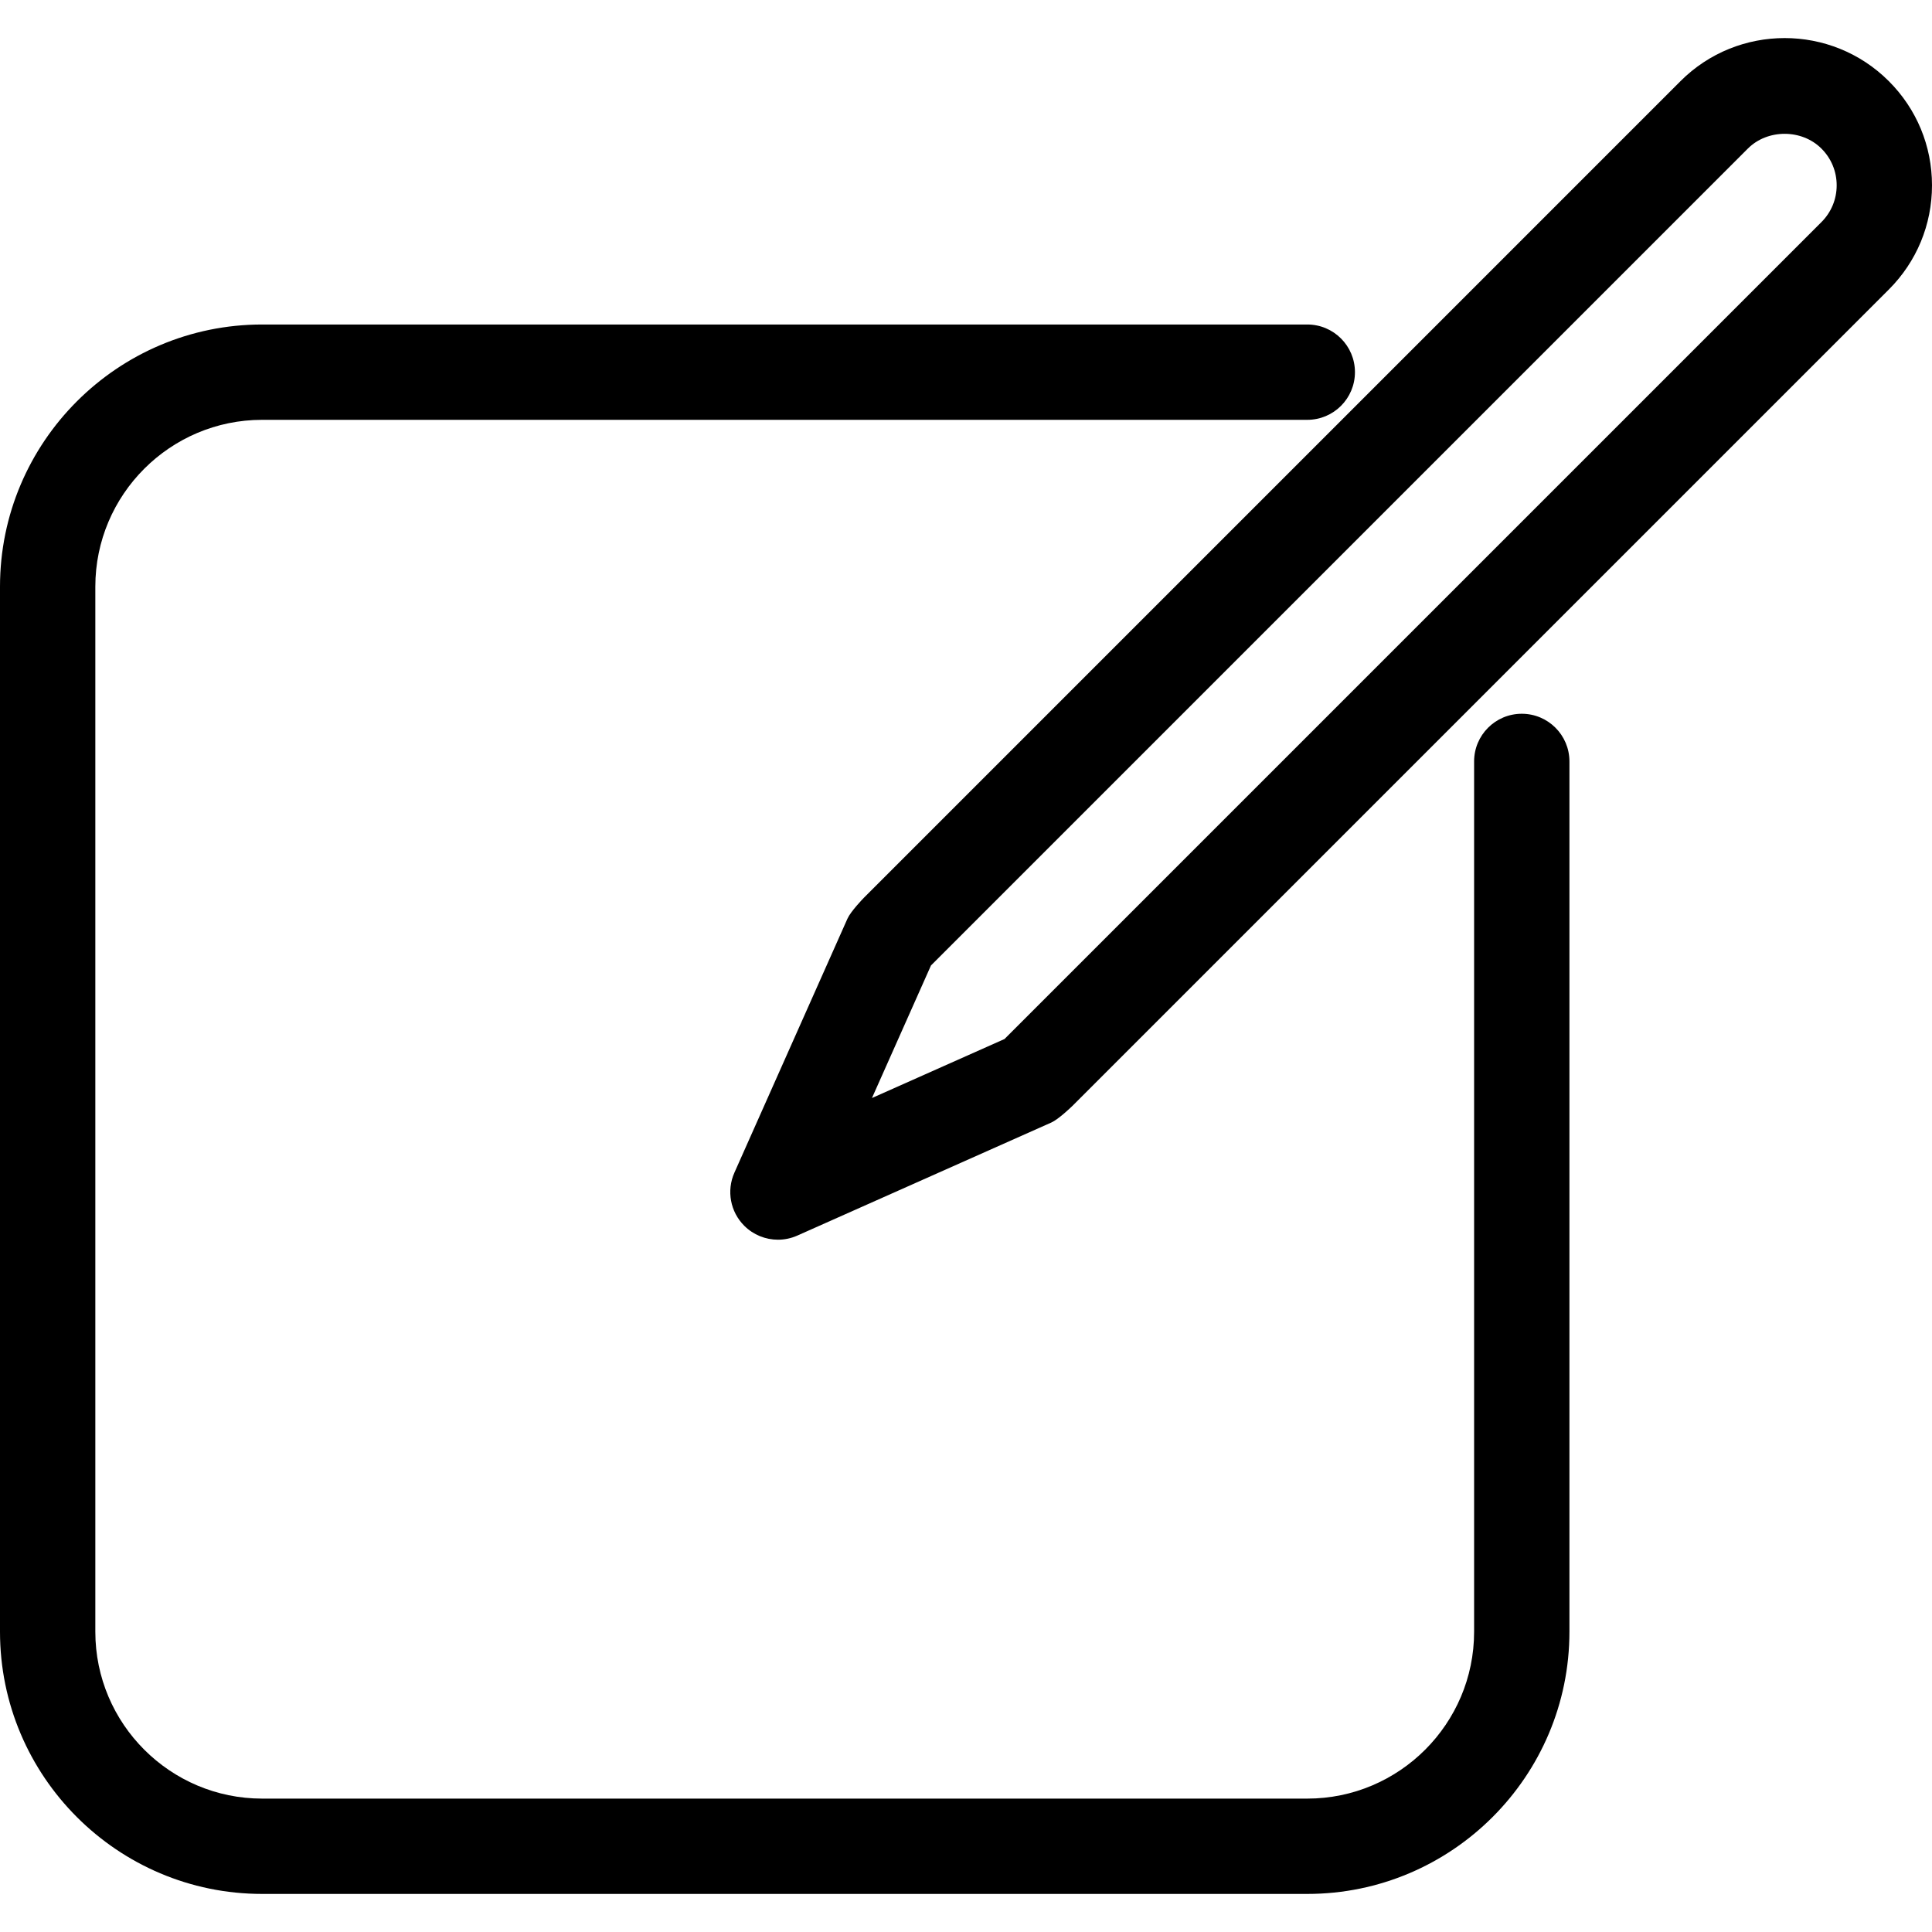
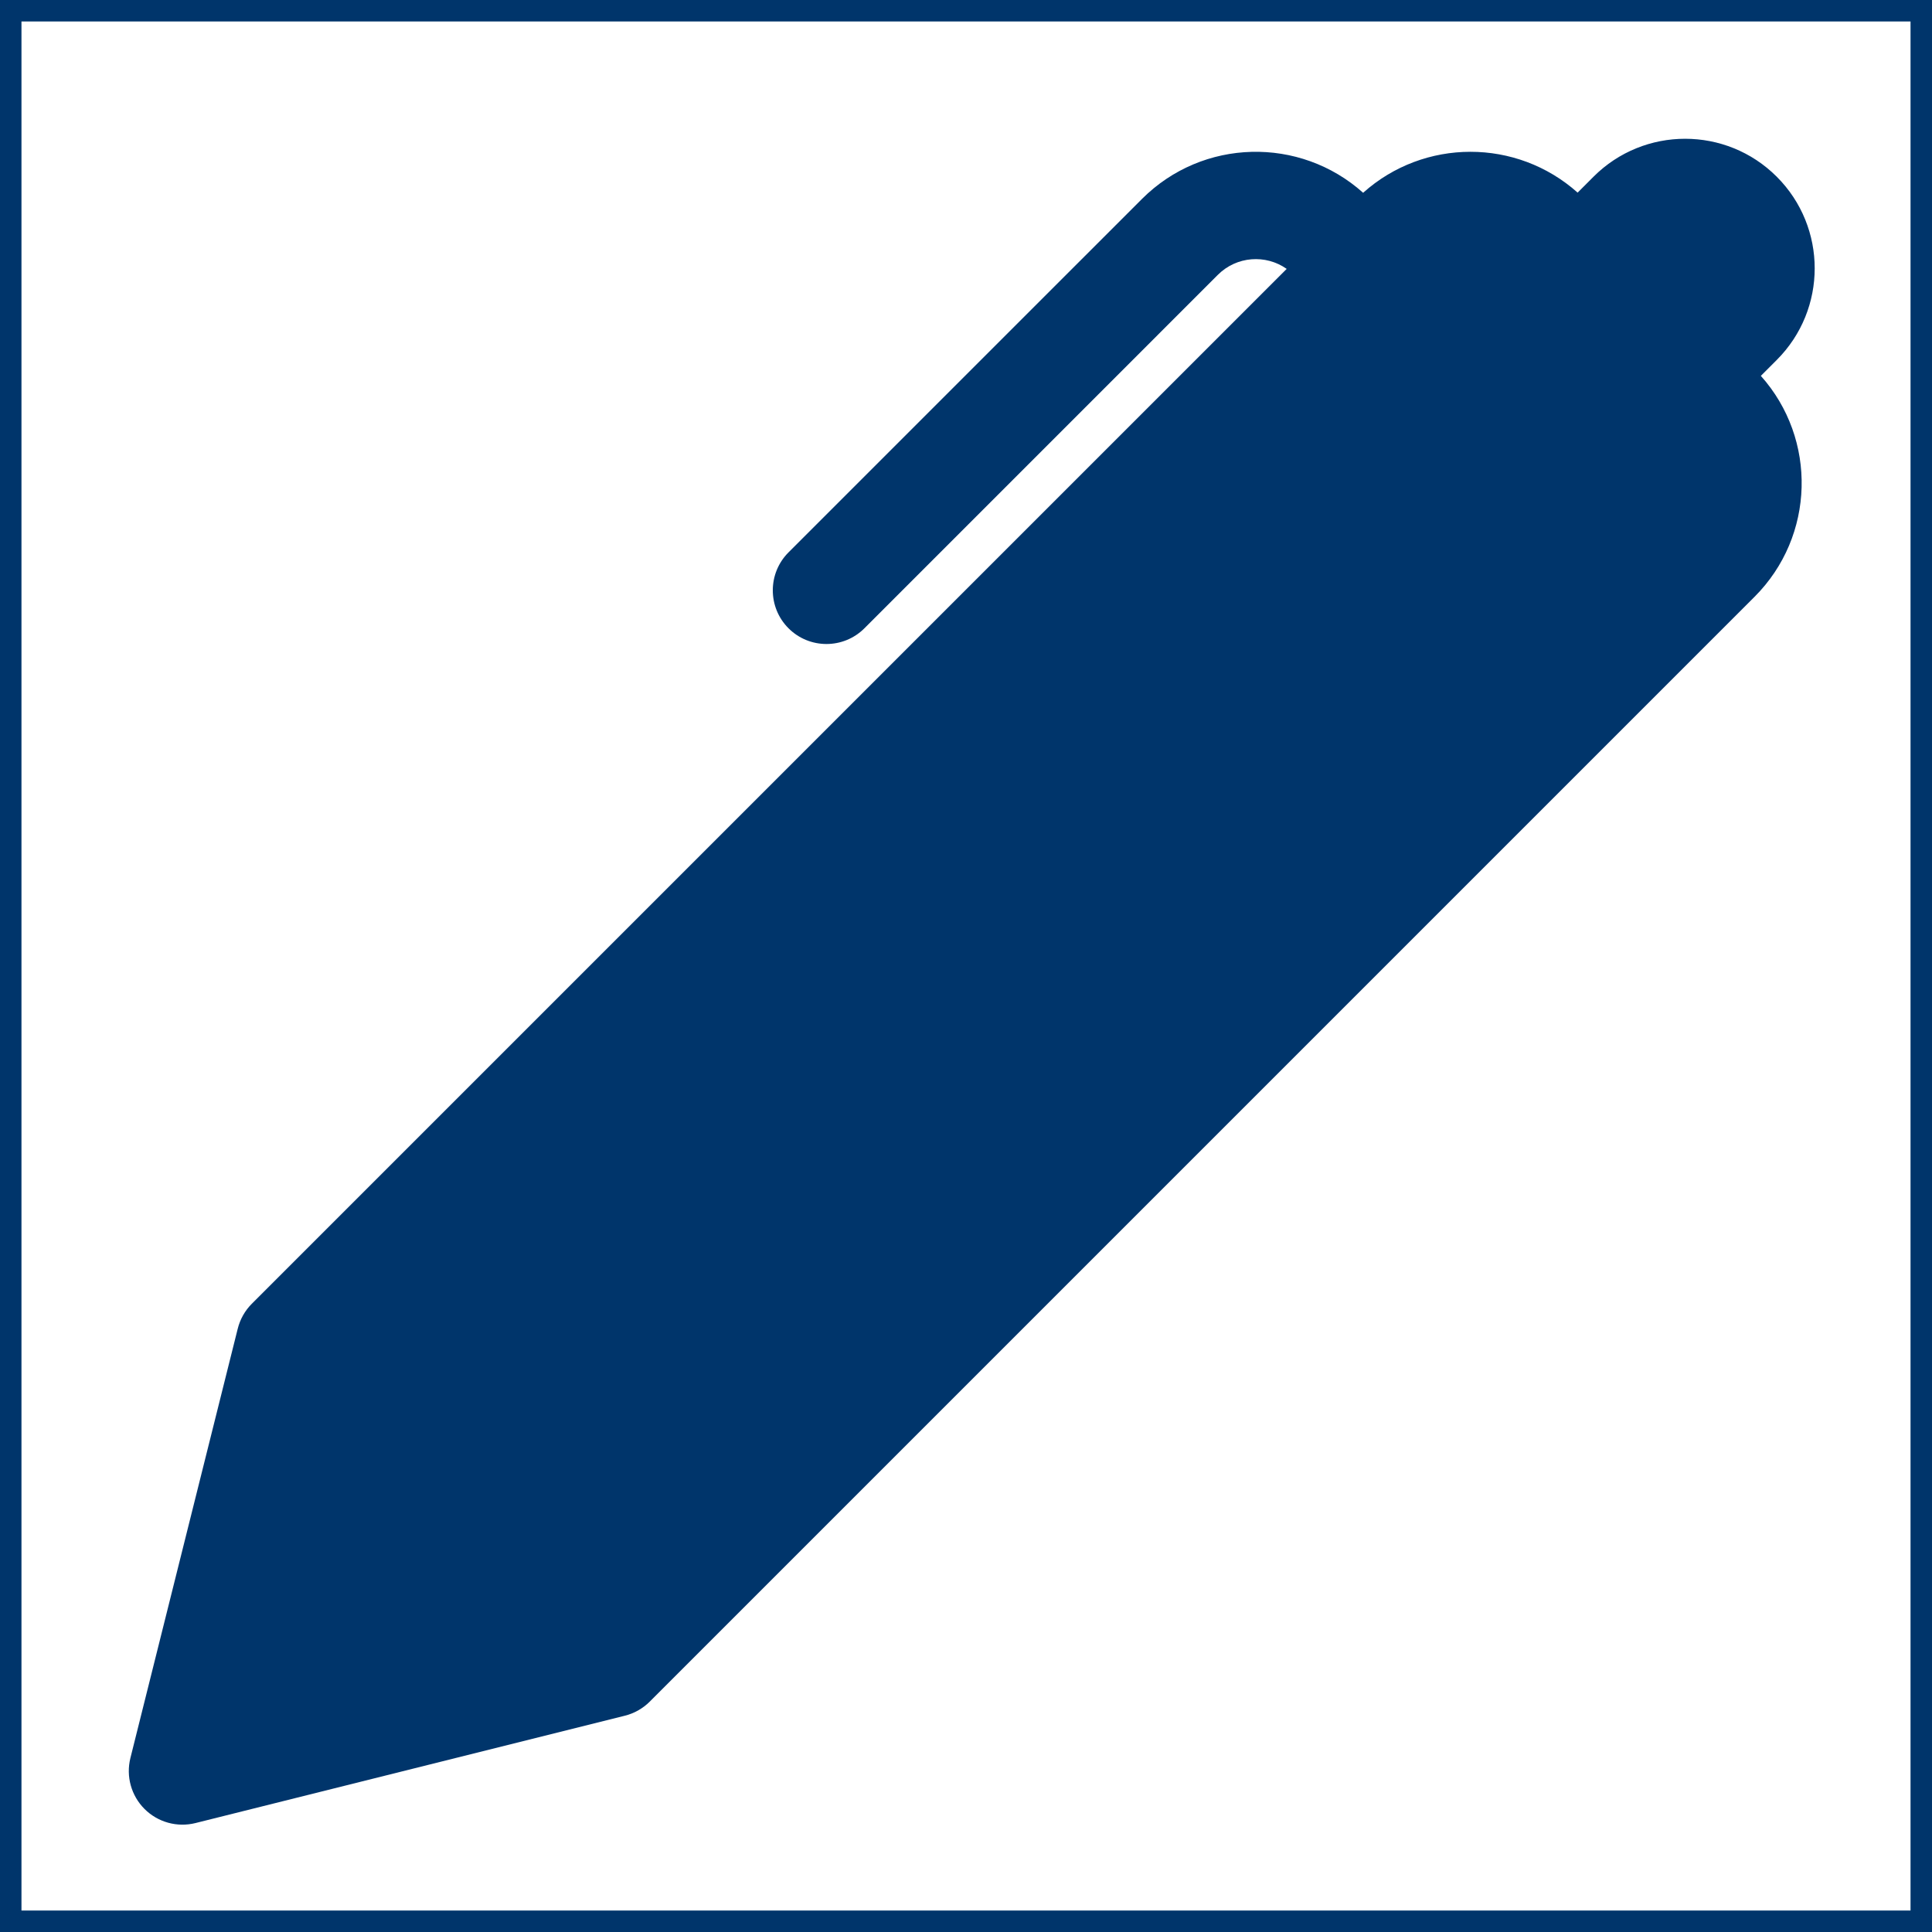
- <svg xmlns="http://www.w3.org/2000/svg" fill="#000000" version="1.1" id="Capa_1" width="800px" height="800px" viewBox="0 0 494.936 494.936" xml:space="preserve">
-   <g>
-     <g>
-       <path d="M389.844,182.85c-6.743,0-12.21,5.467-12.21,12.21v222.968c0,23.562-19.174,42.735-42.736,42.735H67.157    c-23.562,0-42.736-19.174-42.736-42.735V150.285c0-23.562,19.174-42.735,42.736-42.735h267.741c6.743,0,12.21-5.467,12.21-12.21    s-5.467-12.21-12.21-12.21H67.157C30.126,83.13,0,113.255,0,150.285v267.743c0,37.029,30.126,67.155,67.157,67.155h267.741    c37.03,0,67.156-30.126,67.156-67.155V195.061C402.054,188.318,396.587,182.85,389.844,182.85z" />
-       <path d="M483.876,20.791c-14.72-14.72-38.669-14.714-53.377,0L221.352,229.944c-0.28,0.28-3.434,3.559-4.251,5.396l-28.963,65.069    c-2.057,4.619-1.056,10.027,2.521,13.6c2.337,2.336,5.461,3.576,8.639,3.576c1.675,0,3.362-0.346,4.96-1.057l65.07-28.963    c1.83-0.815,5.114-3.97,5.396-4.25L483.876,74.169c7.131-7.131,11.06-16.61,11.06-26.692    C494.936,37.396,491.007,27.915,483.876,20.791z M466.61,56.897L257.457,266.05c-0.035,0.036-0.055,0.078-0.089,0.107    l-33.989,15.131L238.51,247.3c0.03-0.036,0.071-0.055,0.107-0.09L447.765,38.058c5.038-5.039,13.819-5.033,18.846,0.005    c2.518,2.51,3.905,5.855,3.905,9.414C470.516,51.036,469.127,54.38,466.61,56.897z" />
-     </g>
-   </g>
+ <svg xmlns="http://www.w3.org/2000/svg" width="90" height="90" viewBox="0 0 90 90" fill="none">
+   <path d="M73.492 8.973L74.232 8.232C76.589 5.875 80.411 5.875 82.768 8.232C85.125 10.589 85.125 14.411 82.768 16.768L82.027 17.509C84.658 20.453 84.559 24.976 81.732 27.803L30.268 79.268C29.947 79.588 29.546 79.816 29.106 79.925L9.106 84.925C8.254 85.138 7.353 84.889 6.732 84.268C6.111 83.647 5.862 82.746 6.075 81.894L11.075 61.894C11.185 61.454 11.412 61.053 11.732 60.732L59.939 12.526C58.963 11.838 57.605 11.93 56.732 12.803L40.268 29.268C39.291 30.244 37.709 30.244 36.732 29.268C35.756 28.291 35.756 26.709 36.732 25.732L53.197 9.268C56.027 6.438 60.555 6.342 63.5 8.981C66.339 6.437 70.65 6.435 73.492 8.973Z" fill="#00356B" />
+   <rect x="0.5" y="0.5" width="89" height="89" stroke="#00356B" />
</svg>
